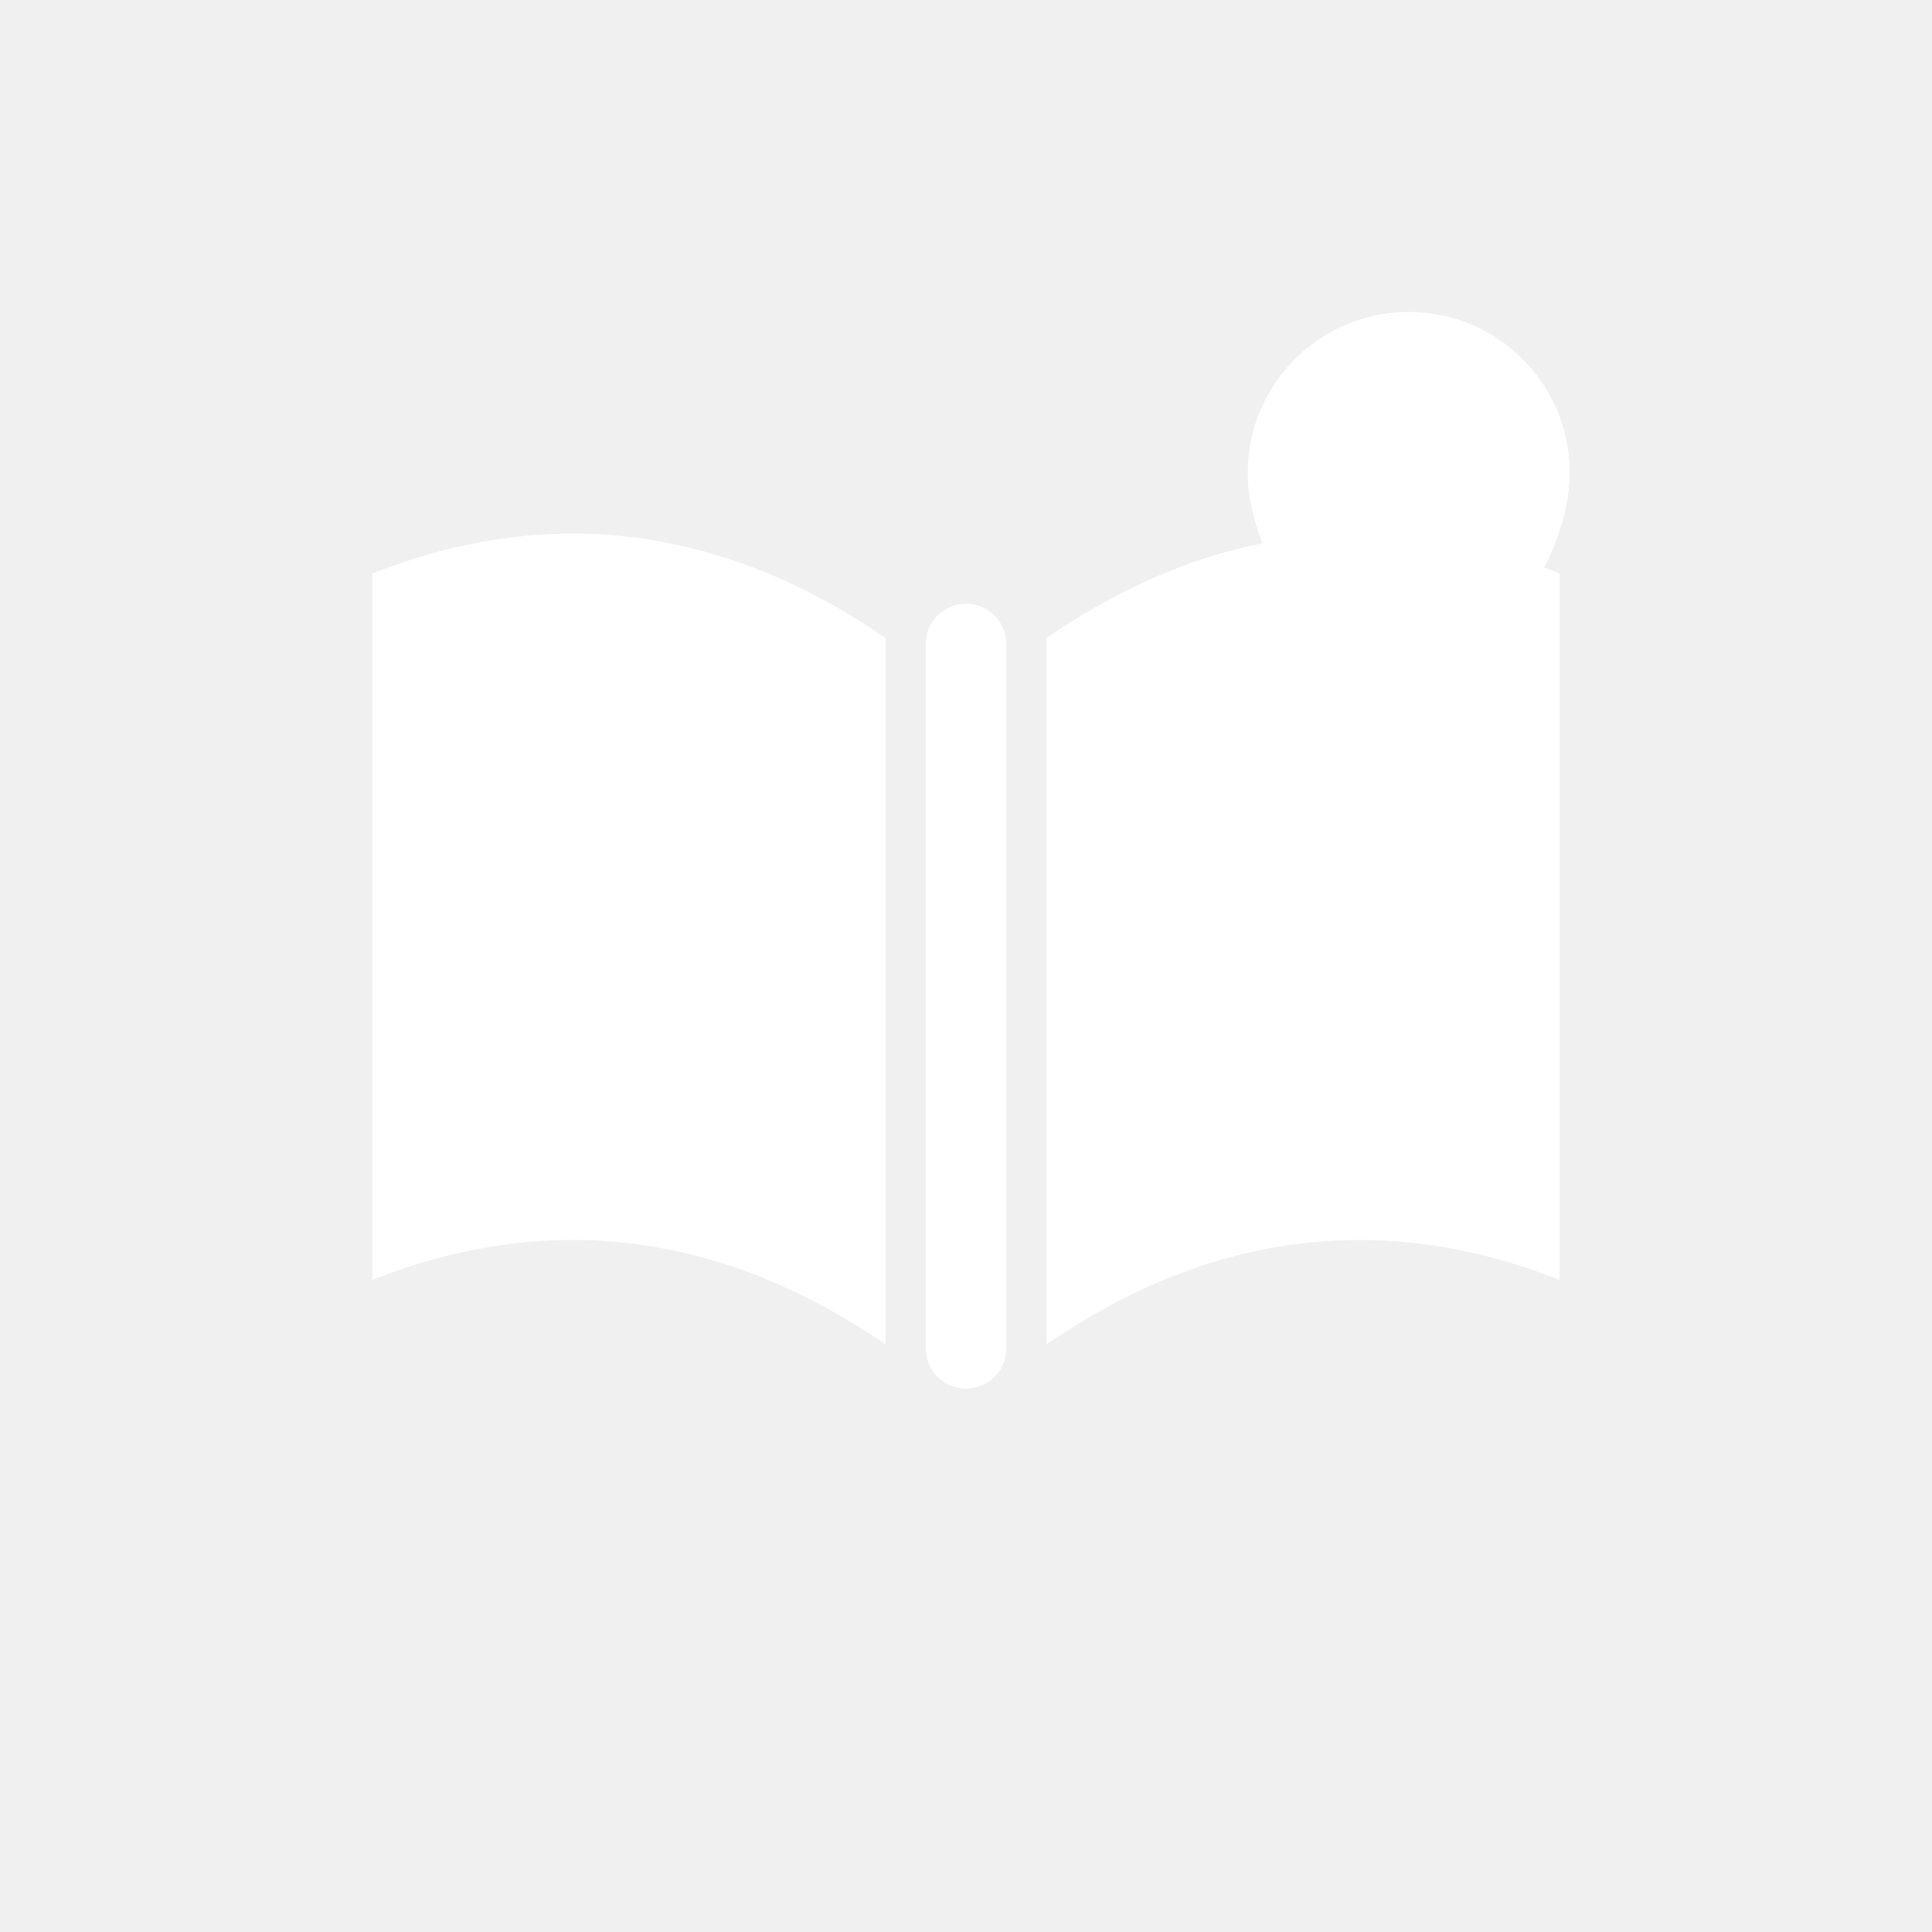
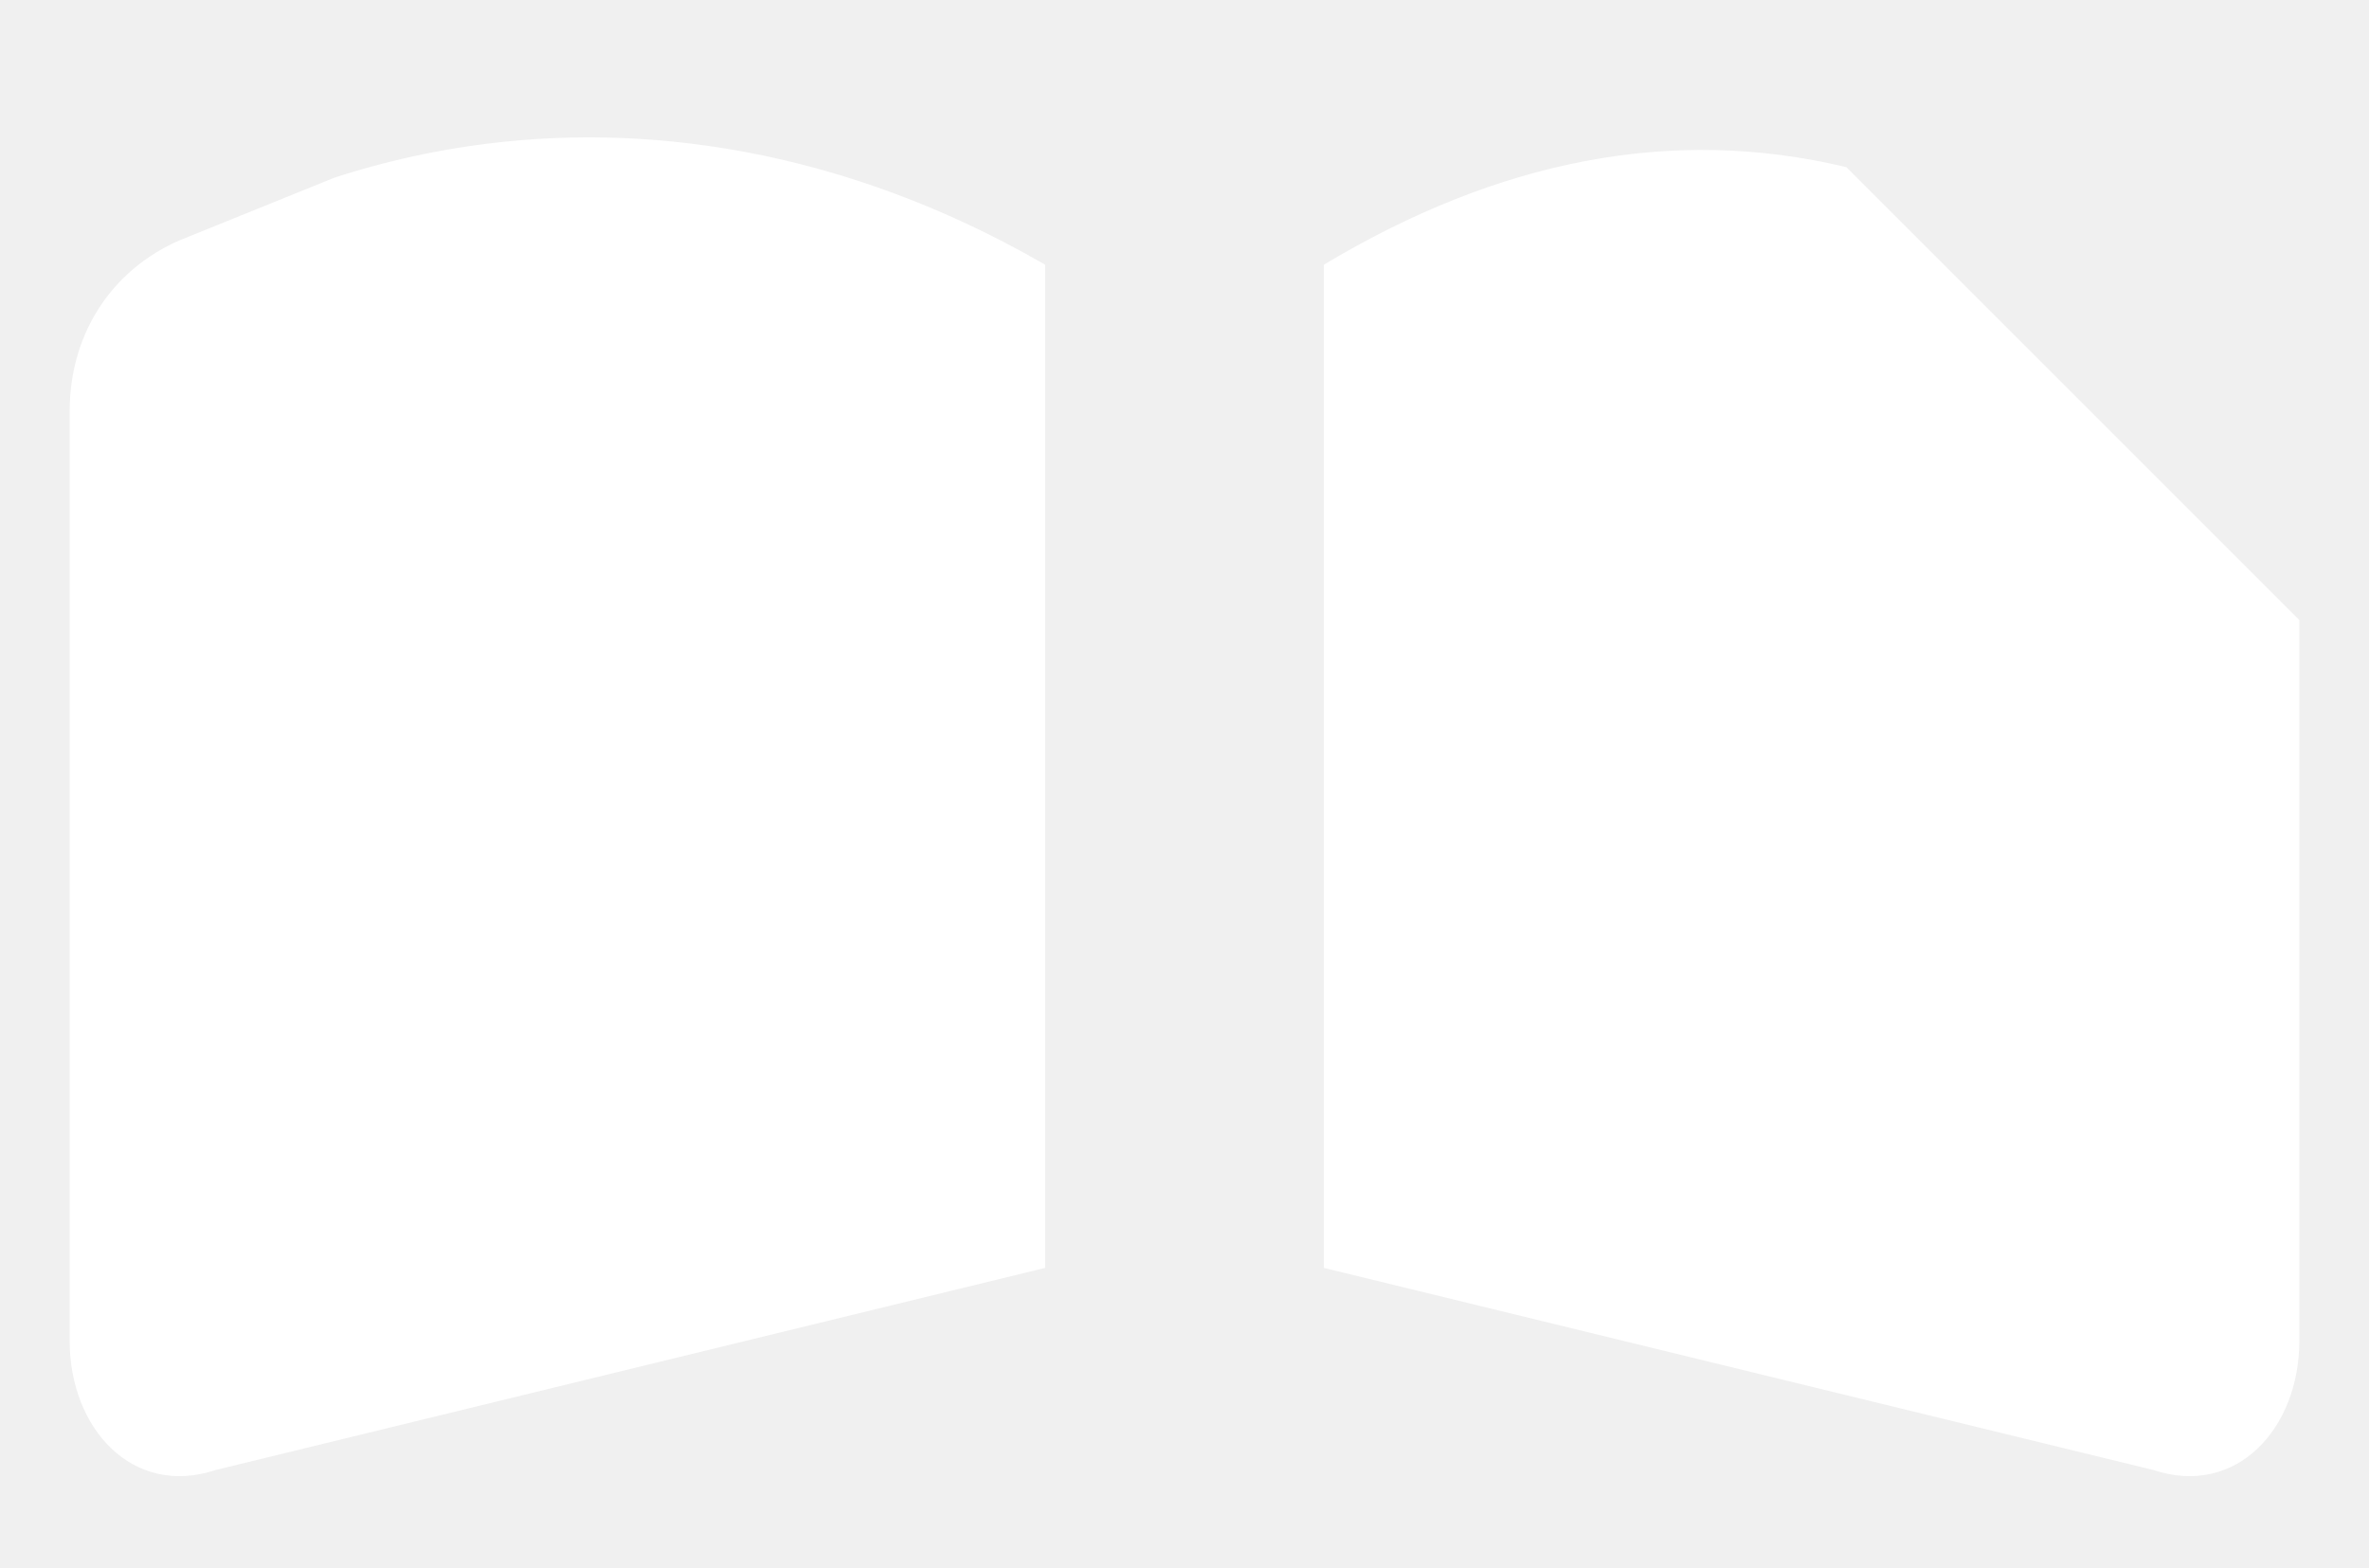
- <svg xmlns="http://www.w3.org/2000/svg" width="96" height="96" viewBox="0 0 96 96" role="img" aria-labelledby="title desc">
-   <path d="M18.5 28.5c8.6-3.4 17.2-2.5 25.5 3.2v35.1c-8.3-5.7-16.9-6.6-25.5-3.2V28.5Z" fill="#FFFFFF" />
-   <path d="M77.5 28.5c-8.6-3.4-17.2-2.5-25.5 3.2v35.1c8.3-5.7 16.9-6.6 25.5-3.2V28.5Z" fill="#FFFFFF" />
-   <path d="M48 32v35" stroke="#FFFFFF" stroke-width="4" stroke-linecap="round" />
-   <path d="M70 15.5a8 8 0 0 0-8 8c0 6.1 8 13.5 8 13.5s8-7.4 8-13.5a8 8 0 0 0-8-8Z" fill="#FFFFFF" />
+ <svg xmlns="http://www.w3.org/2000/svg" viewBox="14 23 68 45" width="68" height="45" role="img" aria-labelledby="brand-title brand-desc">
+   <path d="M44 30.6C37.6 26.9 30.4 25.9 23.6 28.1L19.4 29.8C17.3 30.6 16 32.5 16 34.8V61.5C16 64 17.8 66 20.2 65.2L44 59.4Z" fill="#FFFFFF" />
+   <path d="M52 30.6C57 27.6 62 26.6 67 27.8L80 40.8V61.5C80 64 78.2 66 75.8 65.2L52 59.4Z" fill="#FFFFFF" />
</svg>
